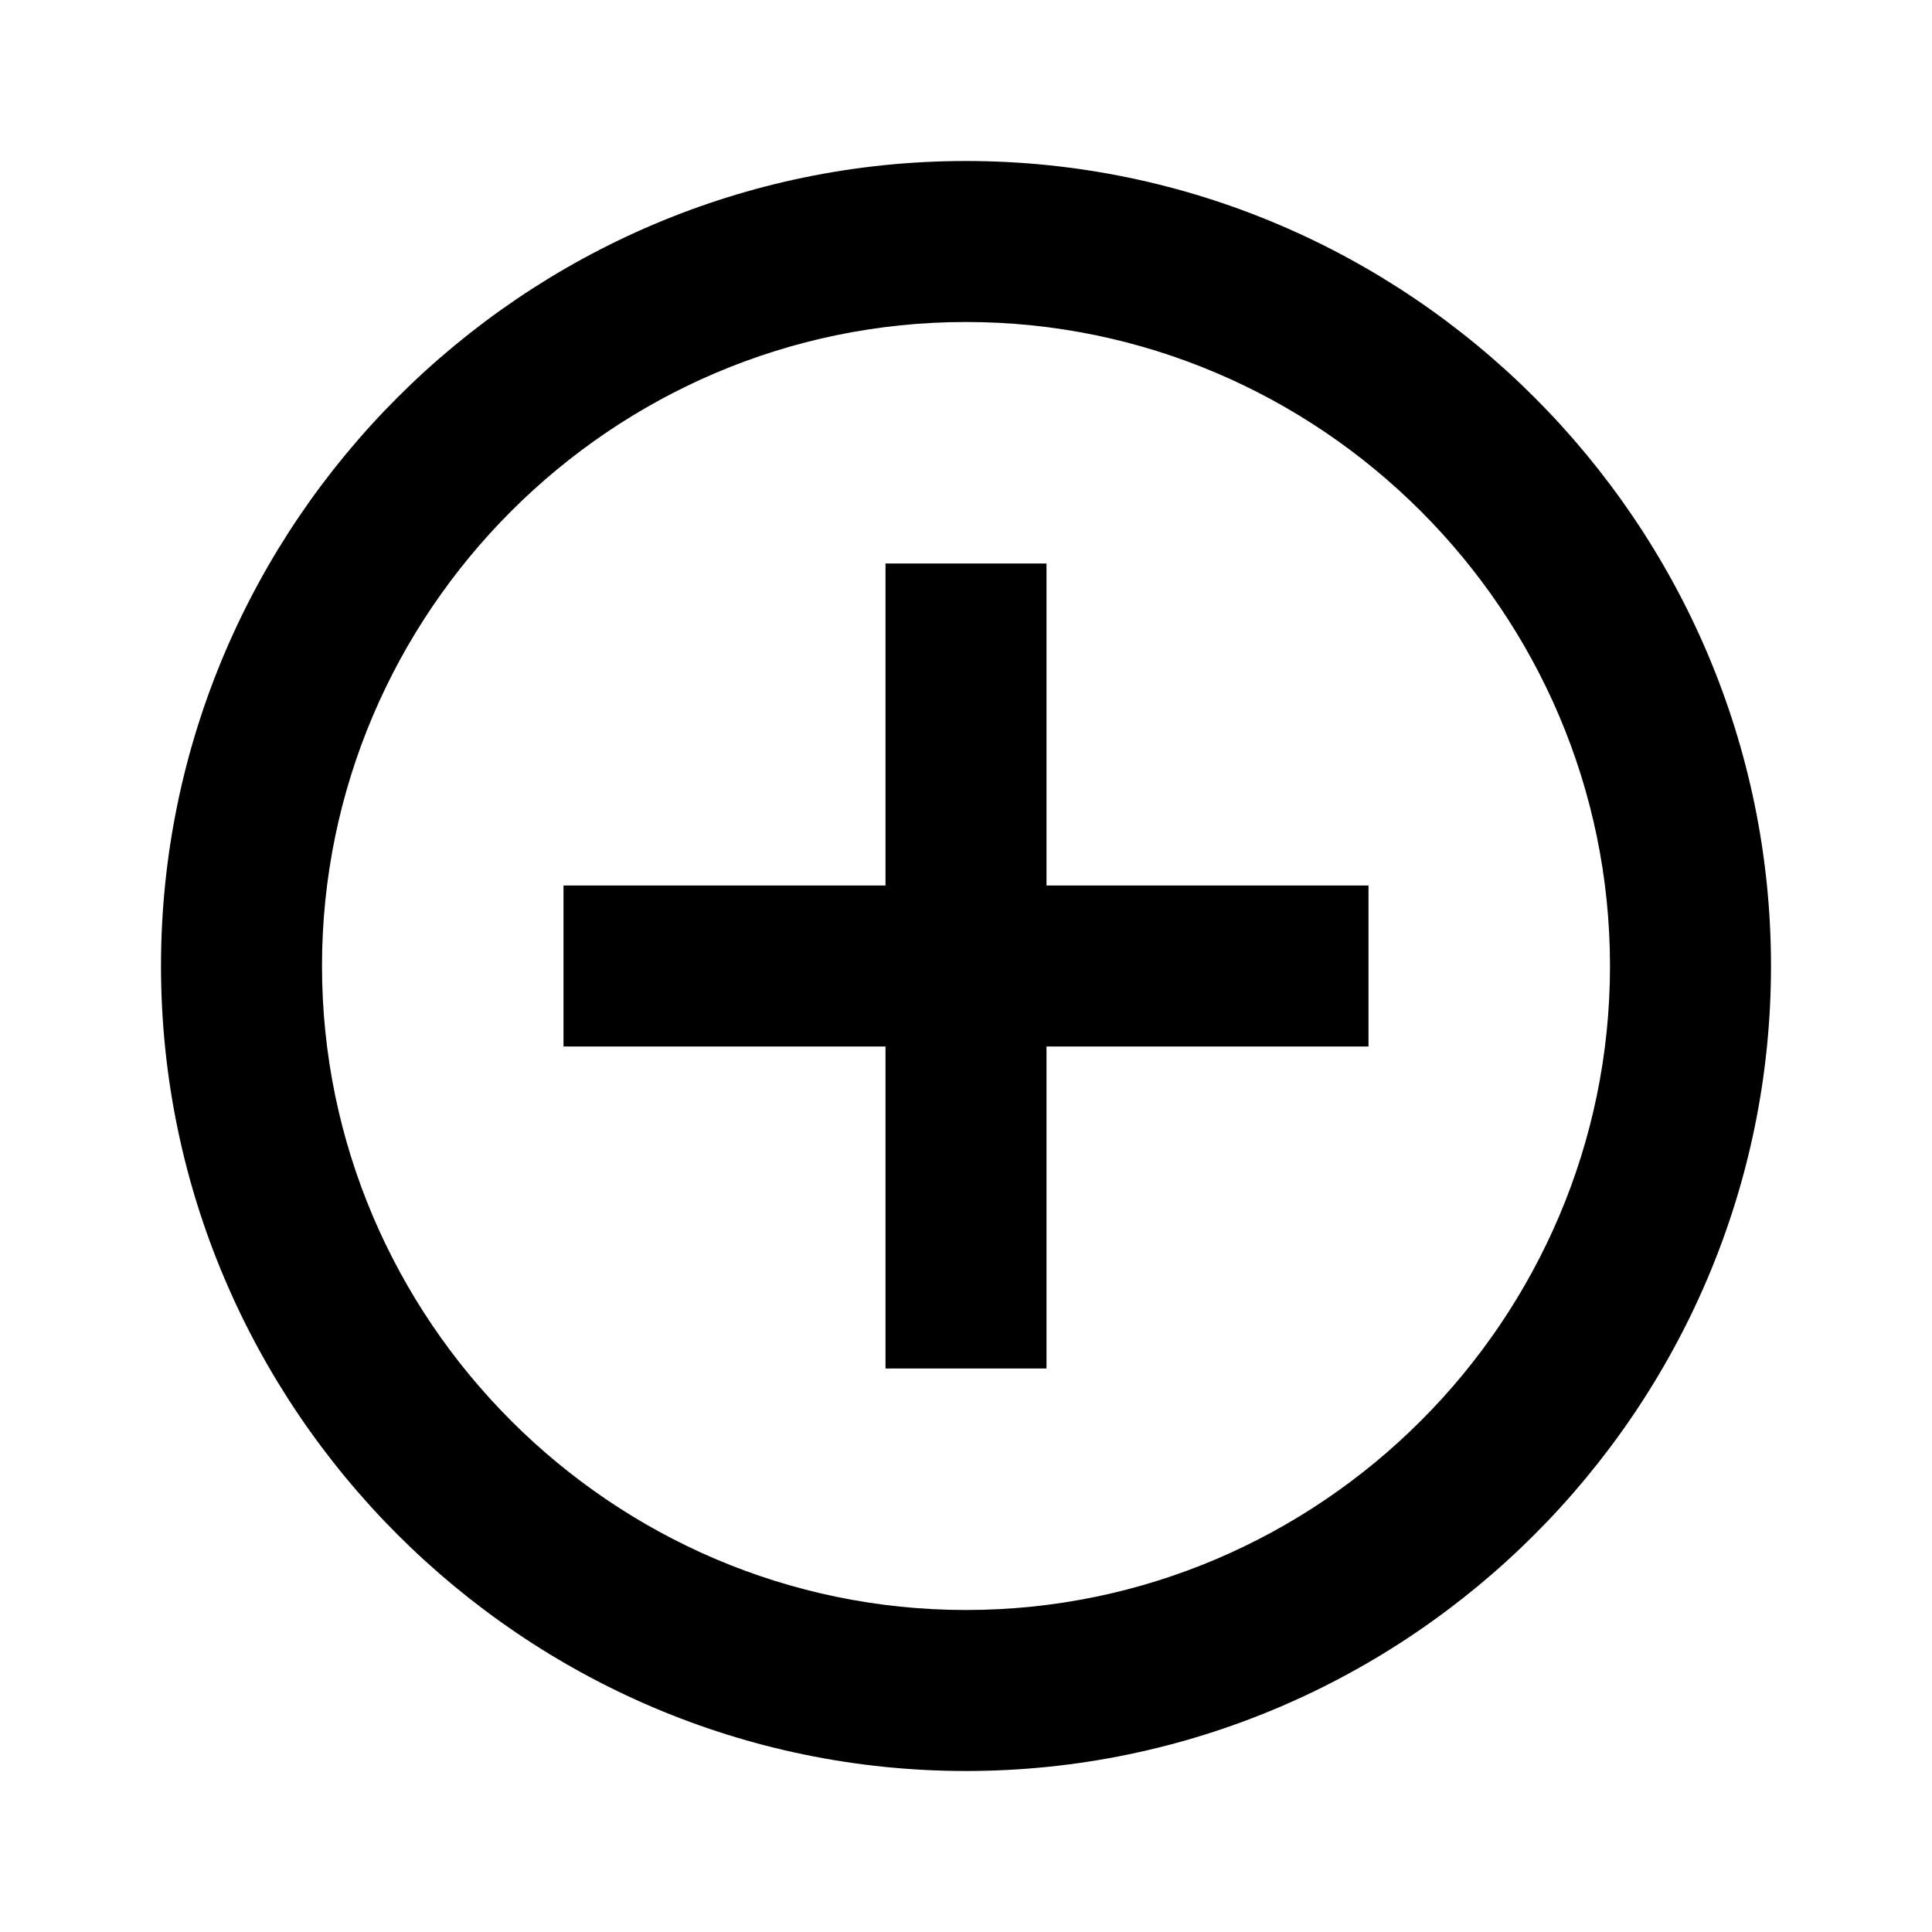
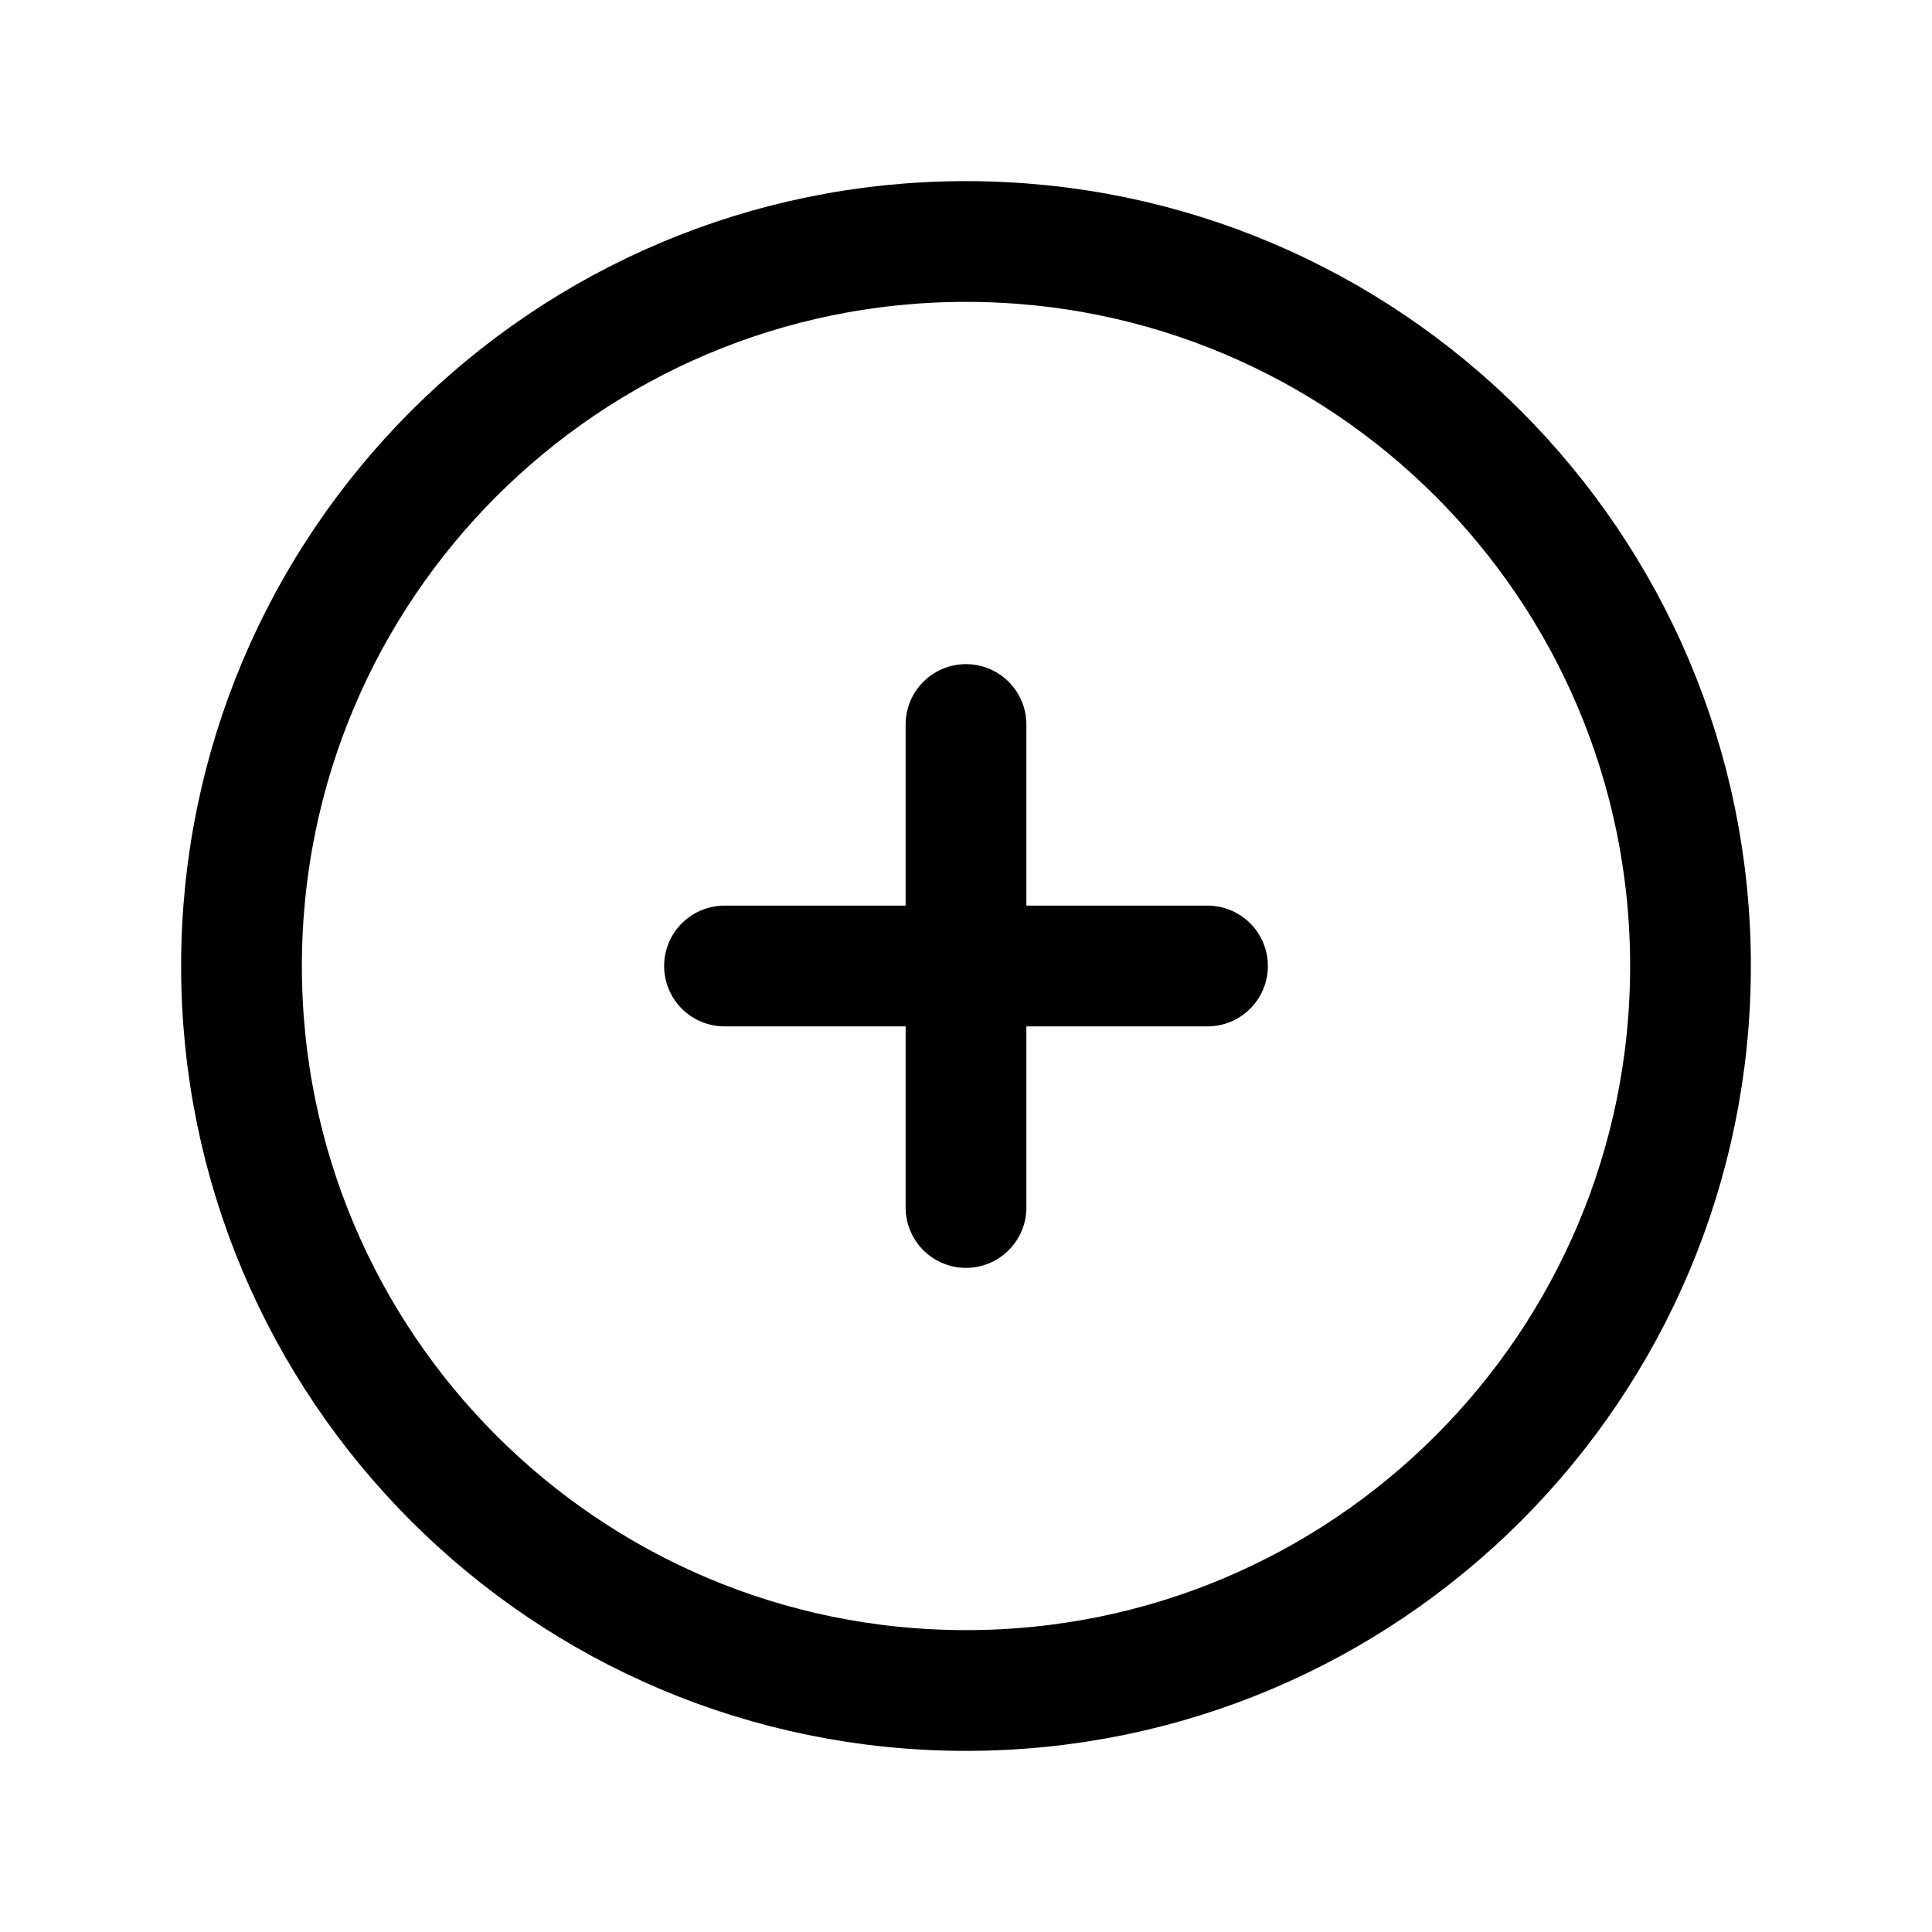
- <svg xmlns="http://www.w3.org/2000/svg" version="1.1" id="Layer_1" x="0px" y="0px" viewBox="0 0 24 24" enable-background="new 0 0 24 24" xml:space="preserve">
-   <g>
-     <path d="M12,2C6.5,2,2,6.5,2,12s4.5,10,10,10s10-4.5,10-10S17.5,2,12,2z M12,20c-4.4,0-8-3.6-8-8s3.6-8,8-8s8,3.6,8,8   S16.4,20,12,20z" />
-     <polygon points="13,7 11,7 11,11 7,11 7,13 11,13 11,17 13,17 13,13 17,13 17,11 13,11  " />
-   </g>
+ <svg xmlns="http://www.w3.org/2000/svg" class="icon icon-tabler icon-tabler-circle-plus" width="24" height="24" viewBox="0 0 24 24" stroke-width="1.5" stroke="currentColor" fill="none" stroke-linecap="round" stroke-linejoin="round">
+   <path stroke="none" d="M0 0h24v24H0z" fill="none" />
+   <path d="M3 12a9 9 0 1 0 18 0a9 9 0 0 0 -18 0" />
+   <path d="M9 12h6" />
+   <path d="M12 9v6" />
</svg>
